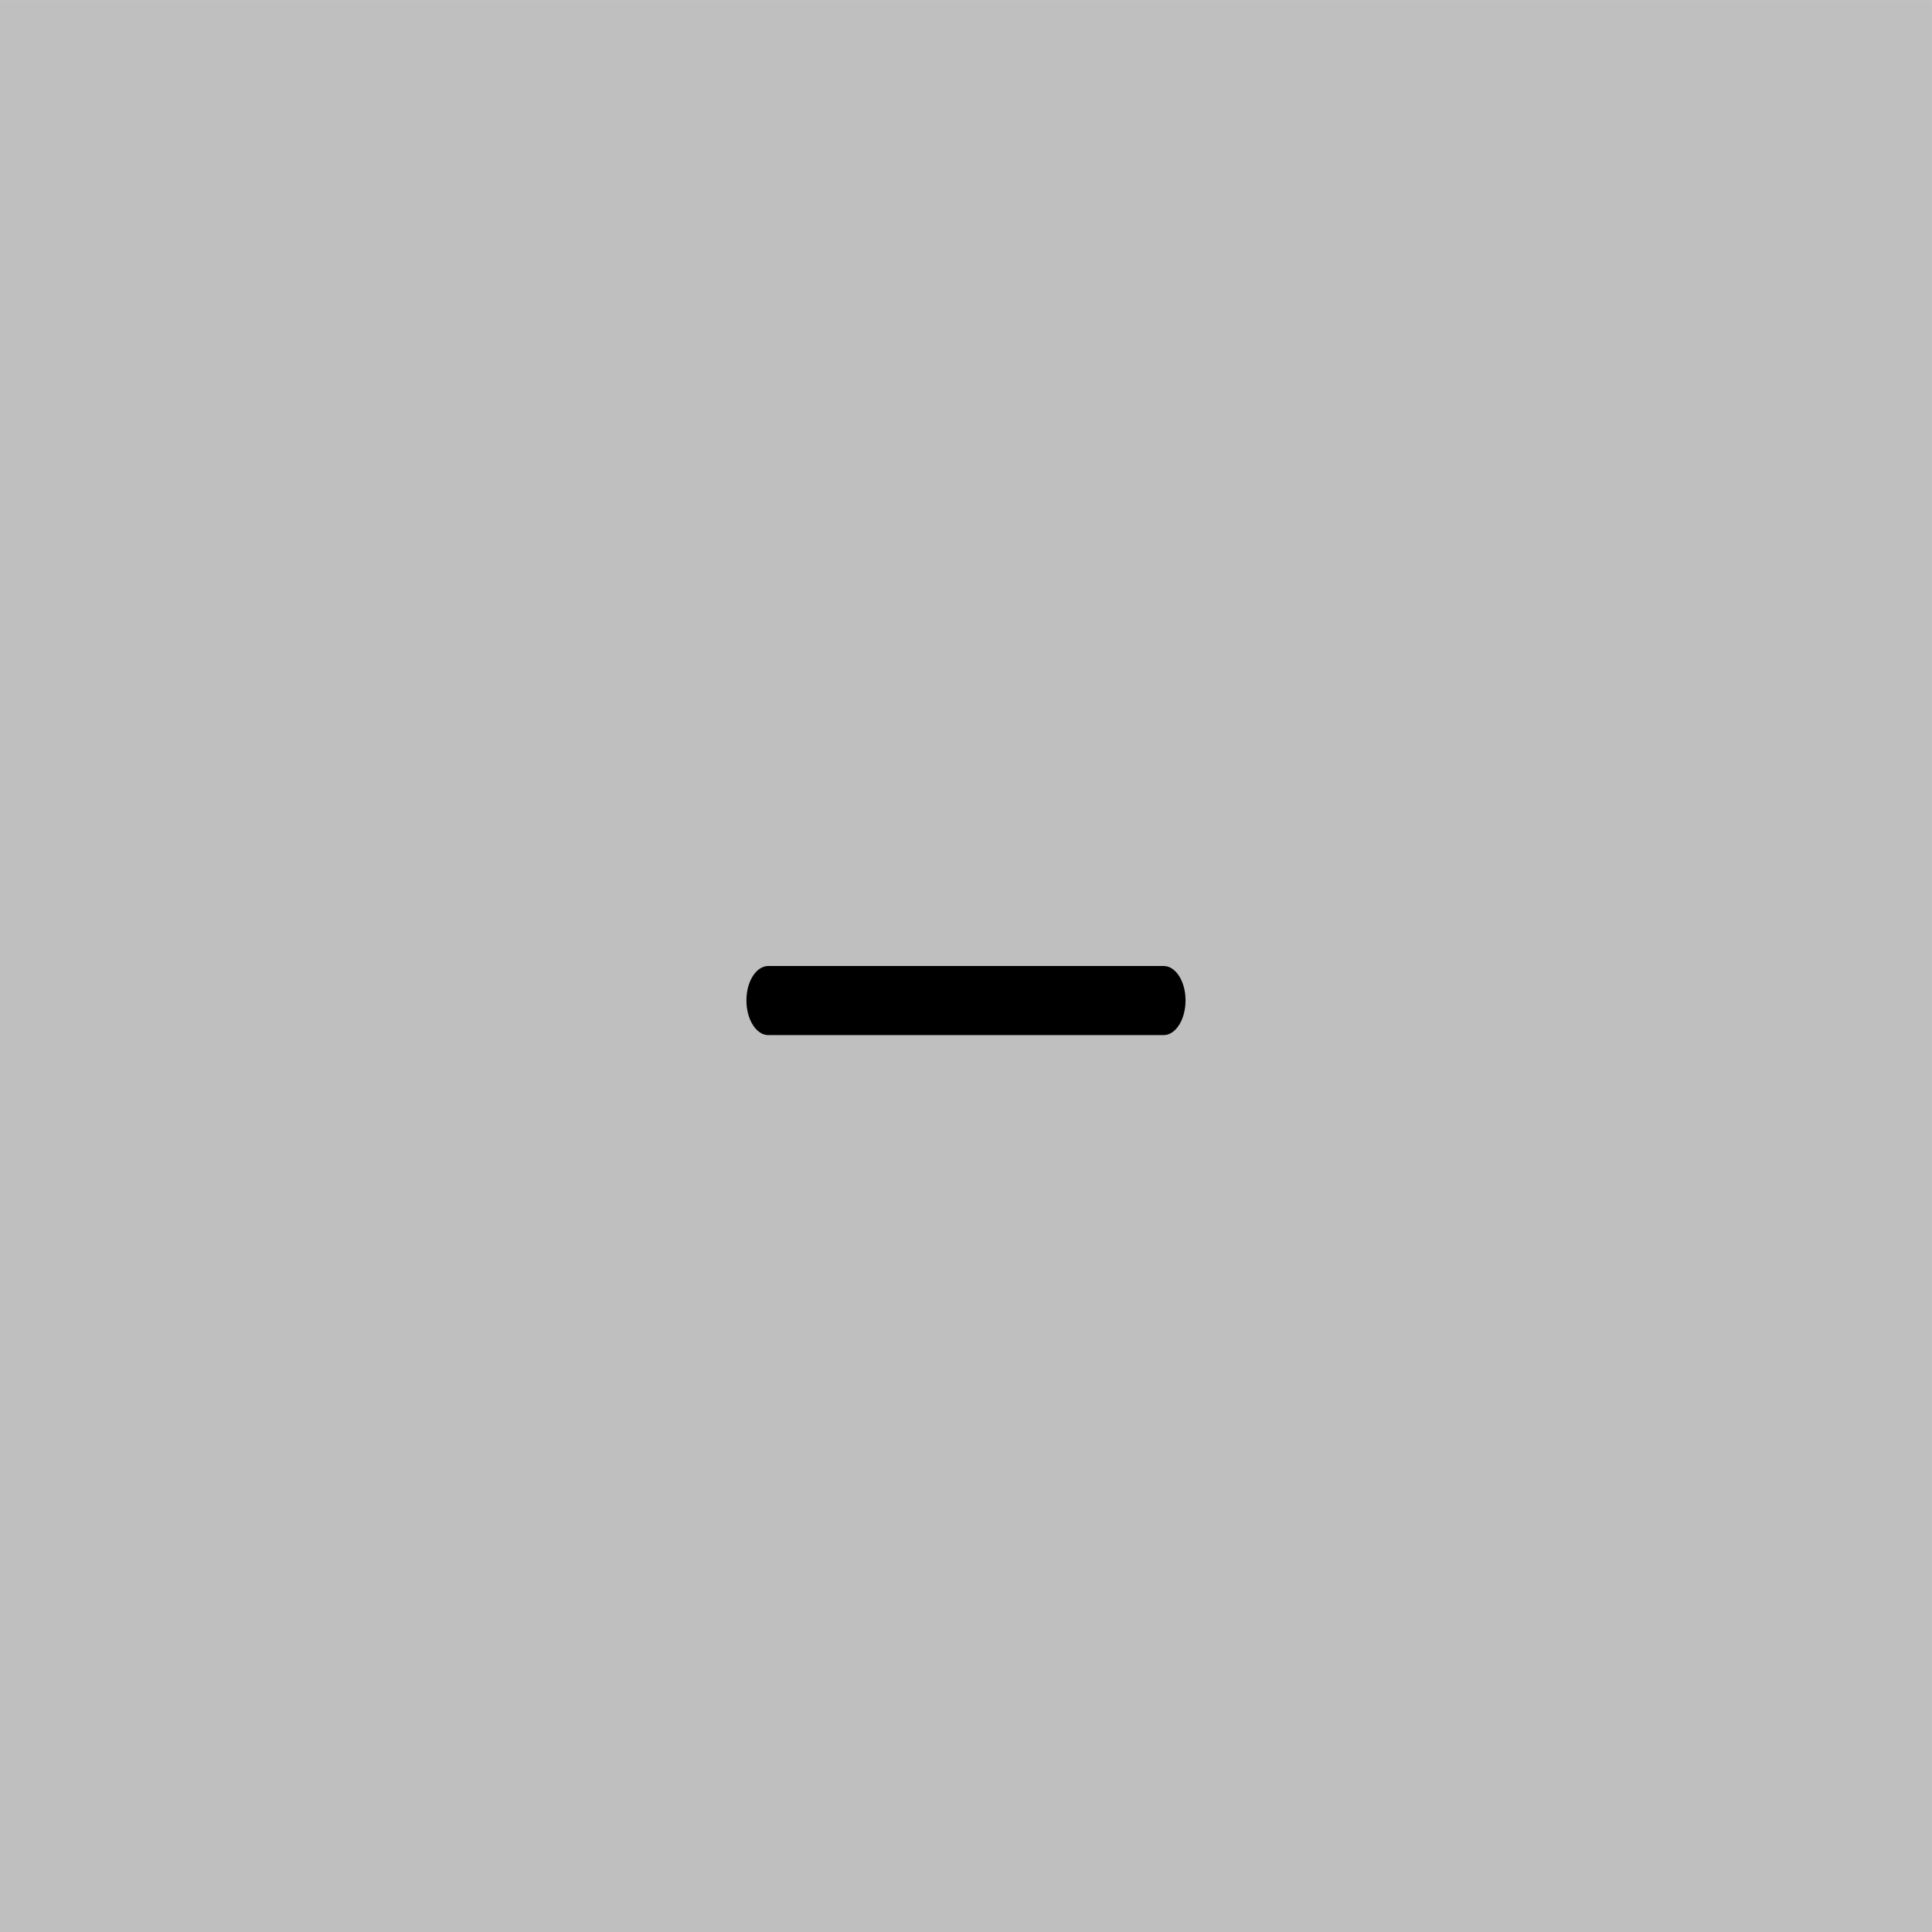
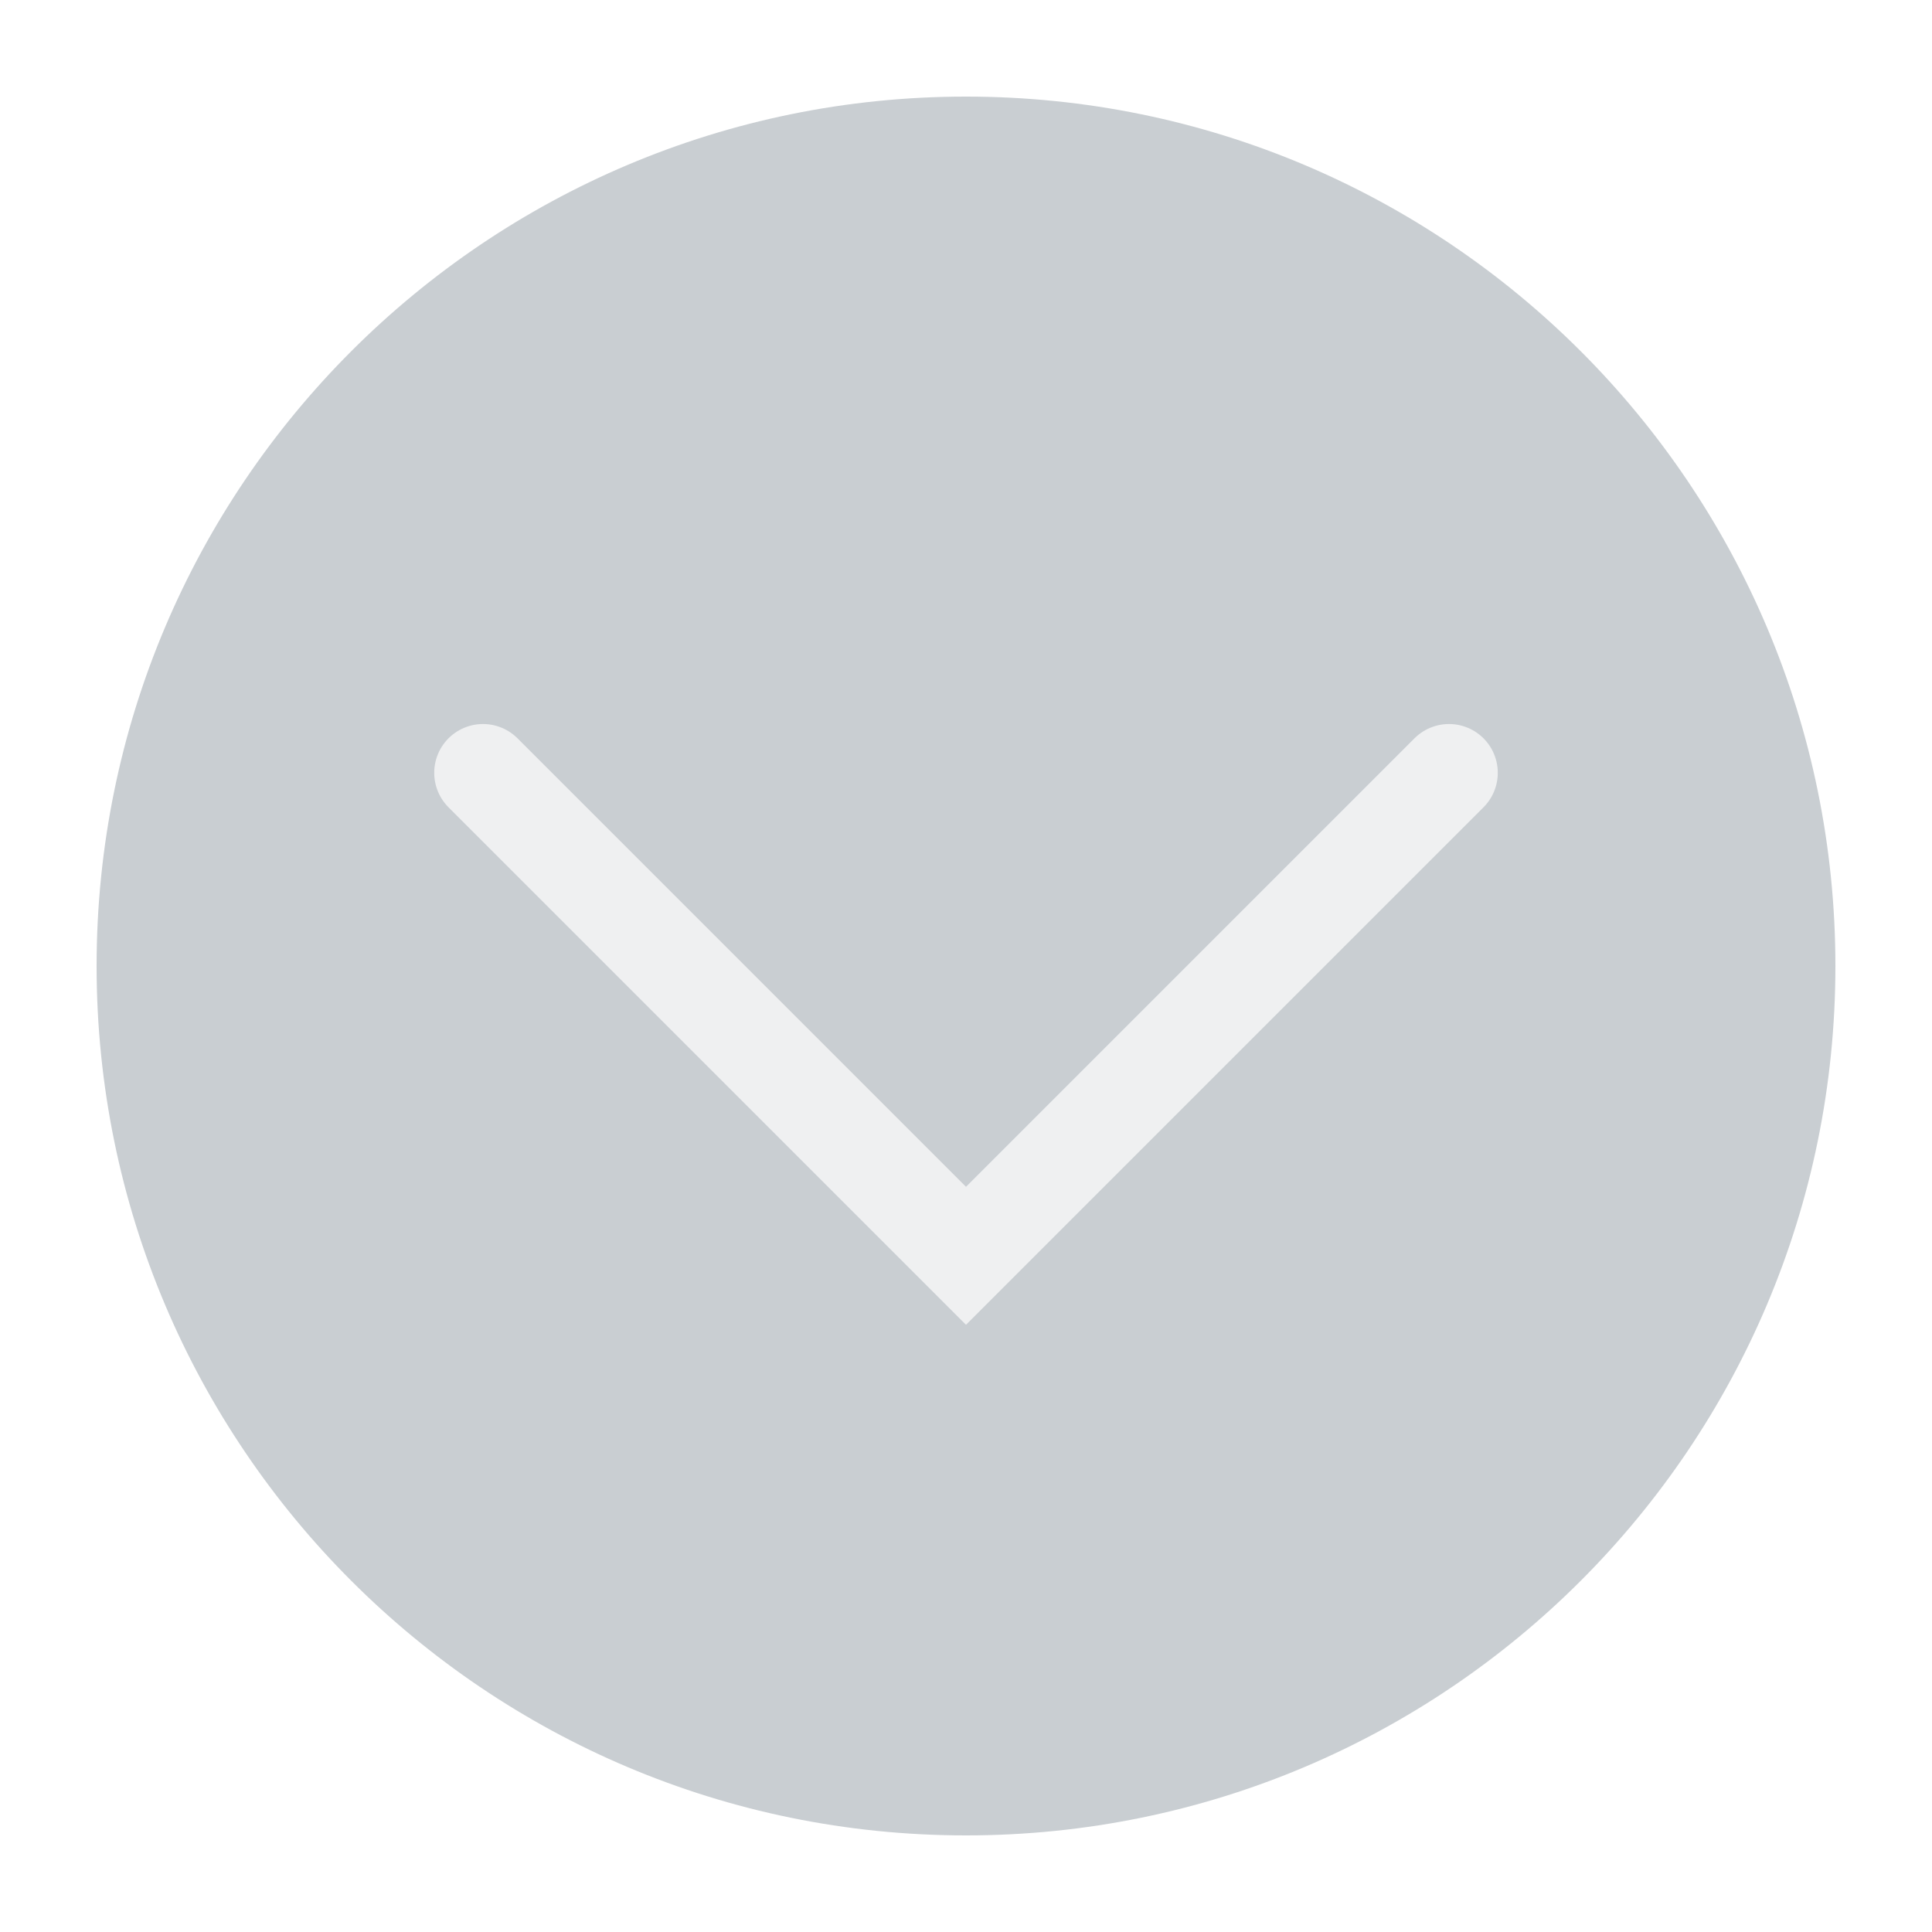
<svg xmlns="http://www.w3.org/2000/svg" viewBox="0 0 50 50" version="1.2" baseProfile="tiny">
  <defs>
</defs>
  <g fill="none" stroke="black" stroke-width="1" fill-rule="evenodd" stroke-linecap="square" stroke-linejoin="bevel">
-     <g fill="#000000" fill-opacity="1" stroke="none" transform="matrix(4.97306,0,0,5.90551,-2.63158,179.688)" font-family="JetBrainsMono Nerd Font" font-size="10" font-weight="400" font-style="normal" opacity="0.25">
-       <rect x="0.529" y="-30.427" width="10.054" height="8.467" />
+     <g fill="#c9ced2" fill-opacity="1" stroke="none" transform="matrix(2.5,0,0,2.5,2.5,2.5)" font-family="Noto Sans" font-size="10" font-weight="400" font-style="normal">
+       <circle cx="9" cy="9" r="9" />
    </g>
-     <g fill="#000000" fill-opacity="1" stroke="none" transform="matrix(4.29492,0,0,6.74916,-105.682,175)" font-family="JetBrainsMono Nerd Font" font-size="10" font-weight="400" font-style="normal" opacity="0.003">
-       <rect x="27.517" y="-25.135" width="5.821" height="5.821" />
+     <g fill="none" stroke="#eff0f1" stroke-opacity="1" stroke-width="1.01" stroke-linecap="round" stroke-linejoin="miter" stroke-miterlimit="2" transform="matrix(2.5,0,0,2.5,2.5,2.5)" font-family="Noto Sans" font-size="10" font-weight="400" font-style="normal">
+       <polyline fill="none" vector-effect="none" points="4,7 9,12 14,7 " />
    </g>
-     <g fill="#000000" fill-opacity="1" stroke="none" transform="matrix(4.29492,0,0,6.74916,-105.682,175)" font-family="JetBrainsMono Nerd Font" font-size="10" font-weight="400" font-style="normal">
-       <path vector-effect="none" fill-rule="evenodd" d="M29.104,-22.093 C29.104,-22.166 29.163,-22.225 29.236,-22.225 L31.618,-22.225 C31.691,-22.225 31.75,-22.166 31.75,-22.093 C31.75,-22.02 31.691,-21.96 31.618,-21.96 L29.236,-21.96 C29.163,-21.96 29.104,-22.02 29.104,-22.093 " />
-     </g>
-     <g fill="none" stroke="#000000" stroke-opacity="1" stroke-width="1" stroke-linecap="square" stroke-linejoin="bevel" transform="matrix(1,0,0,1,0,0)" font-family="JetBrainsMono Nerd Font" font-size="10" font-weight="400" font-style="normal">
+     <g fill="none" stroke="#000000" stroke-opacity="1" stroke-width="1" stroke-linecap="square" stroke-linejoin="bevel" transform="matrix(1,0,0,1,0,0)" font-family="Noto Sans" font-size="10" font-weight="400" font-style="normal">
</g>
  </g>
</svg>
